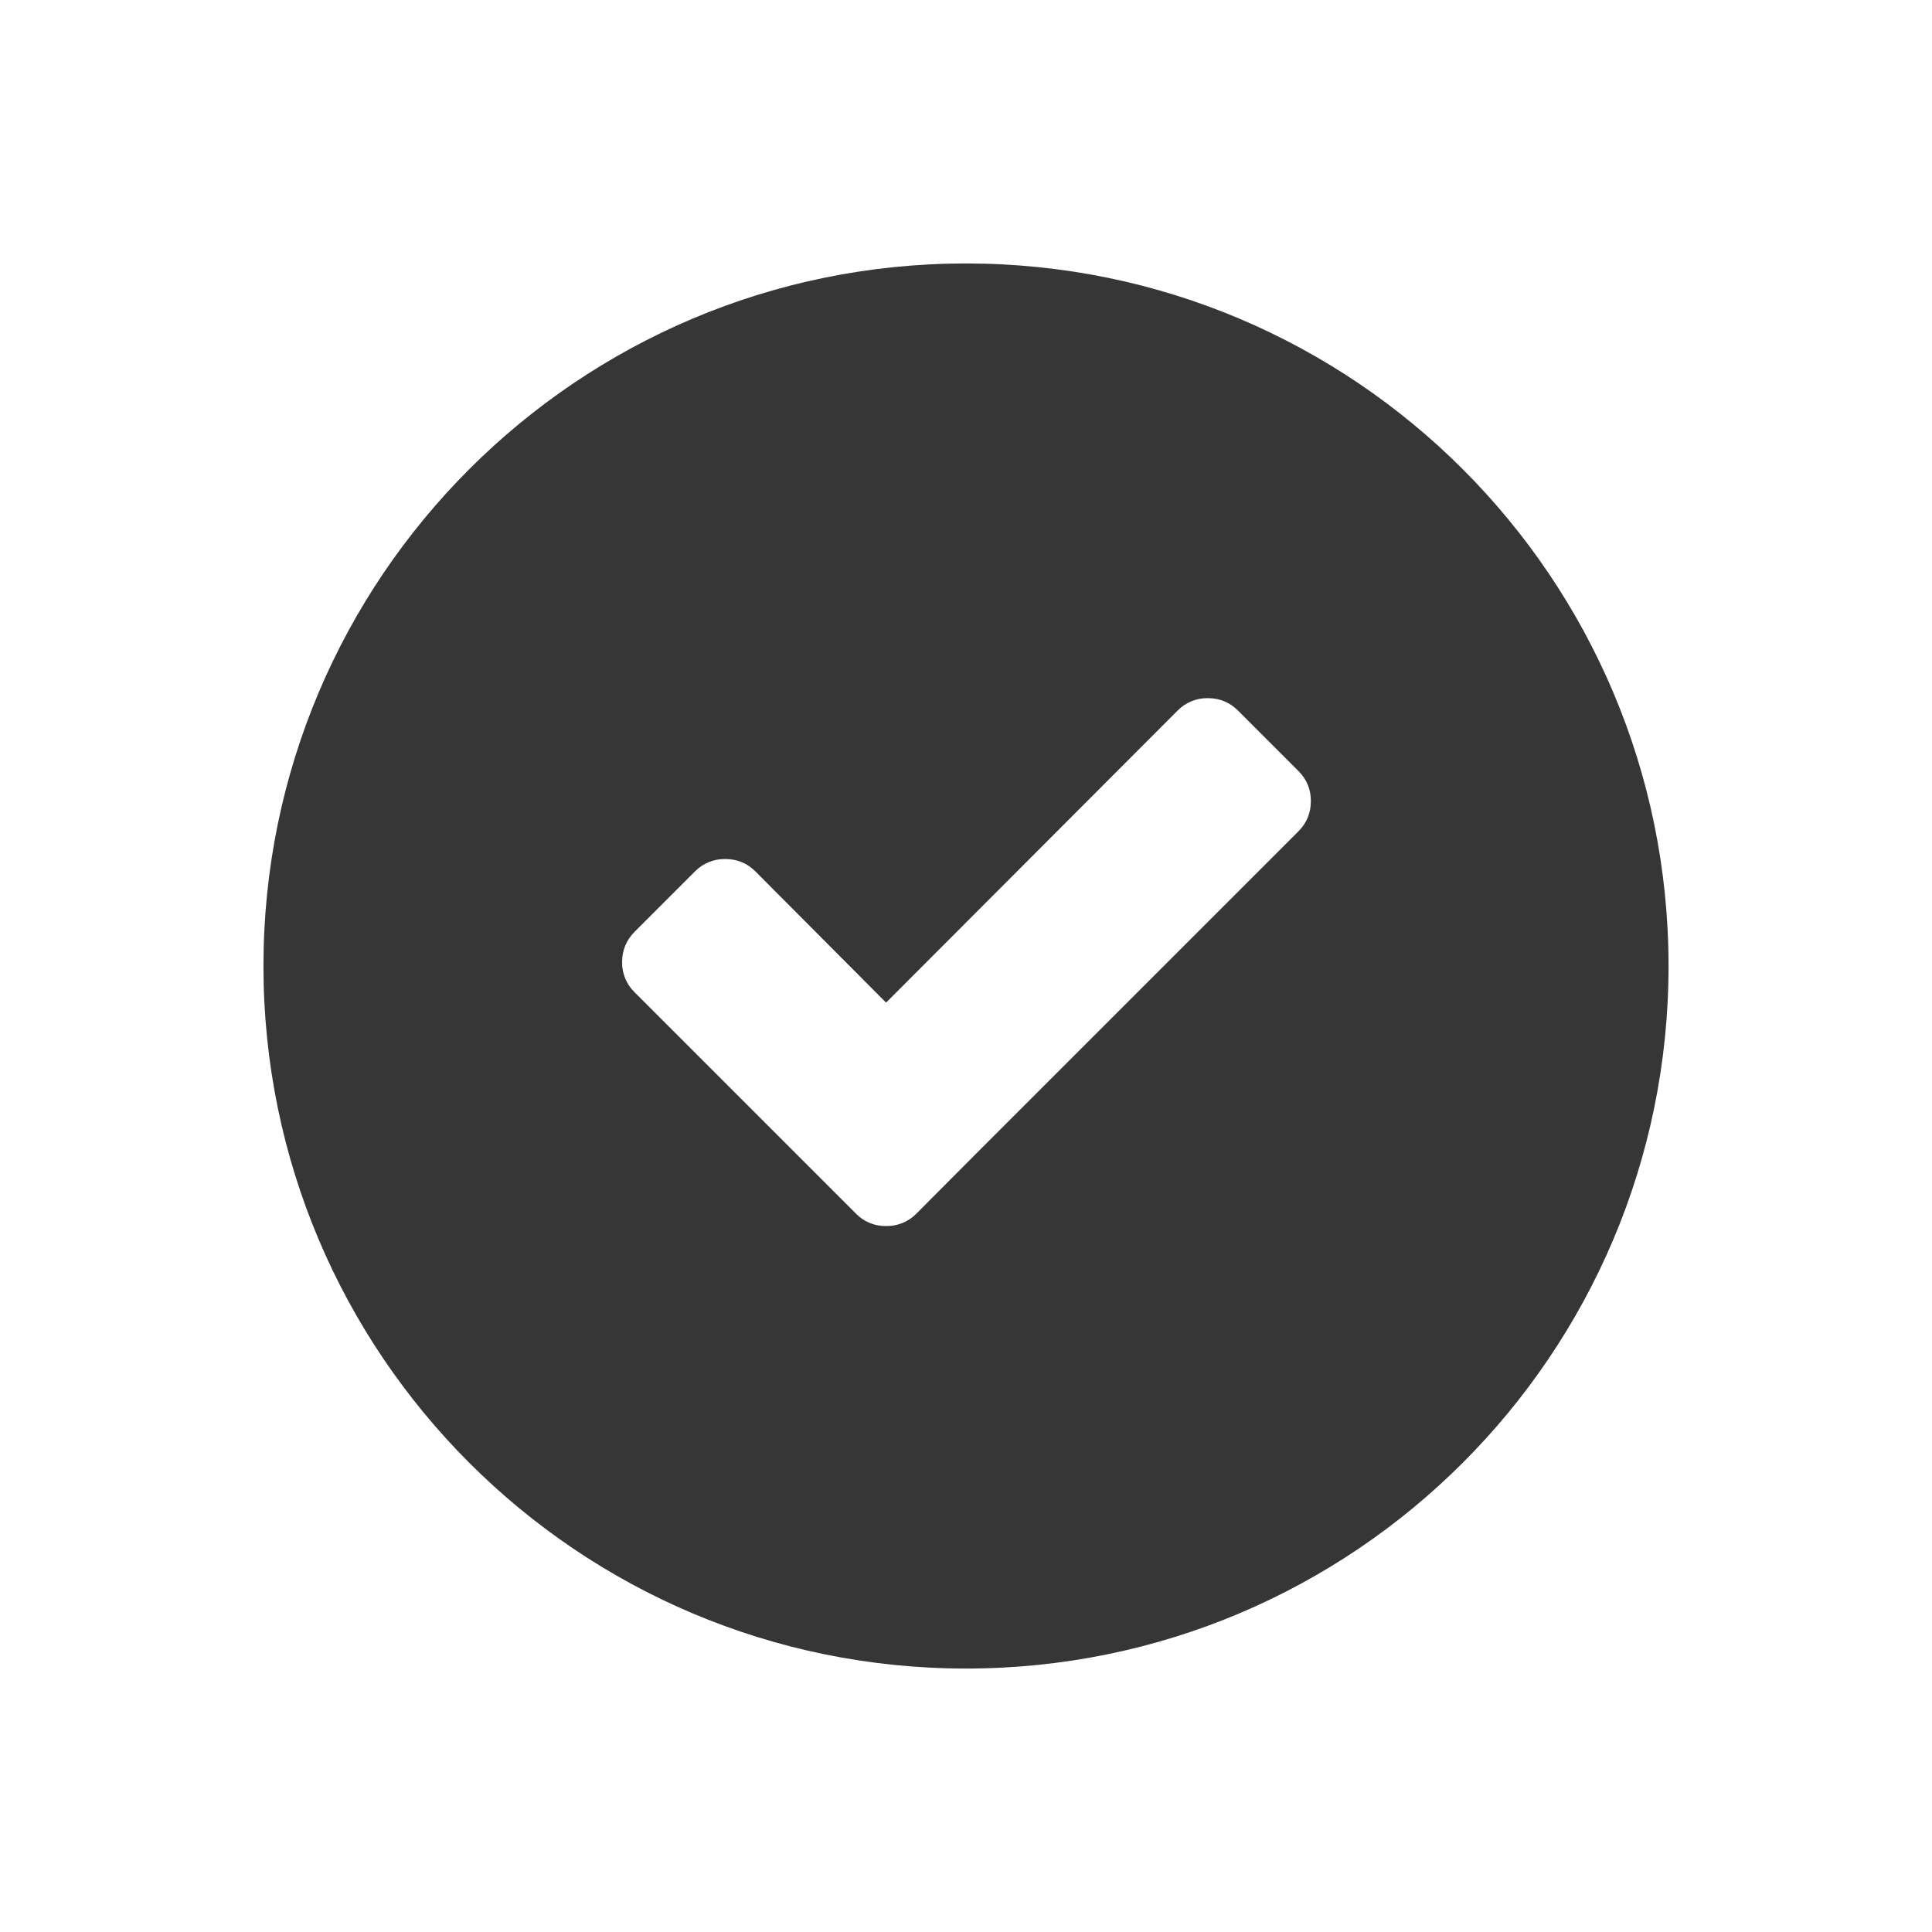
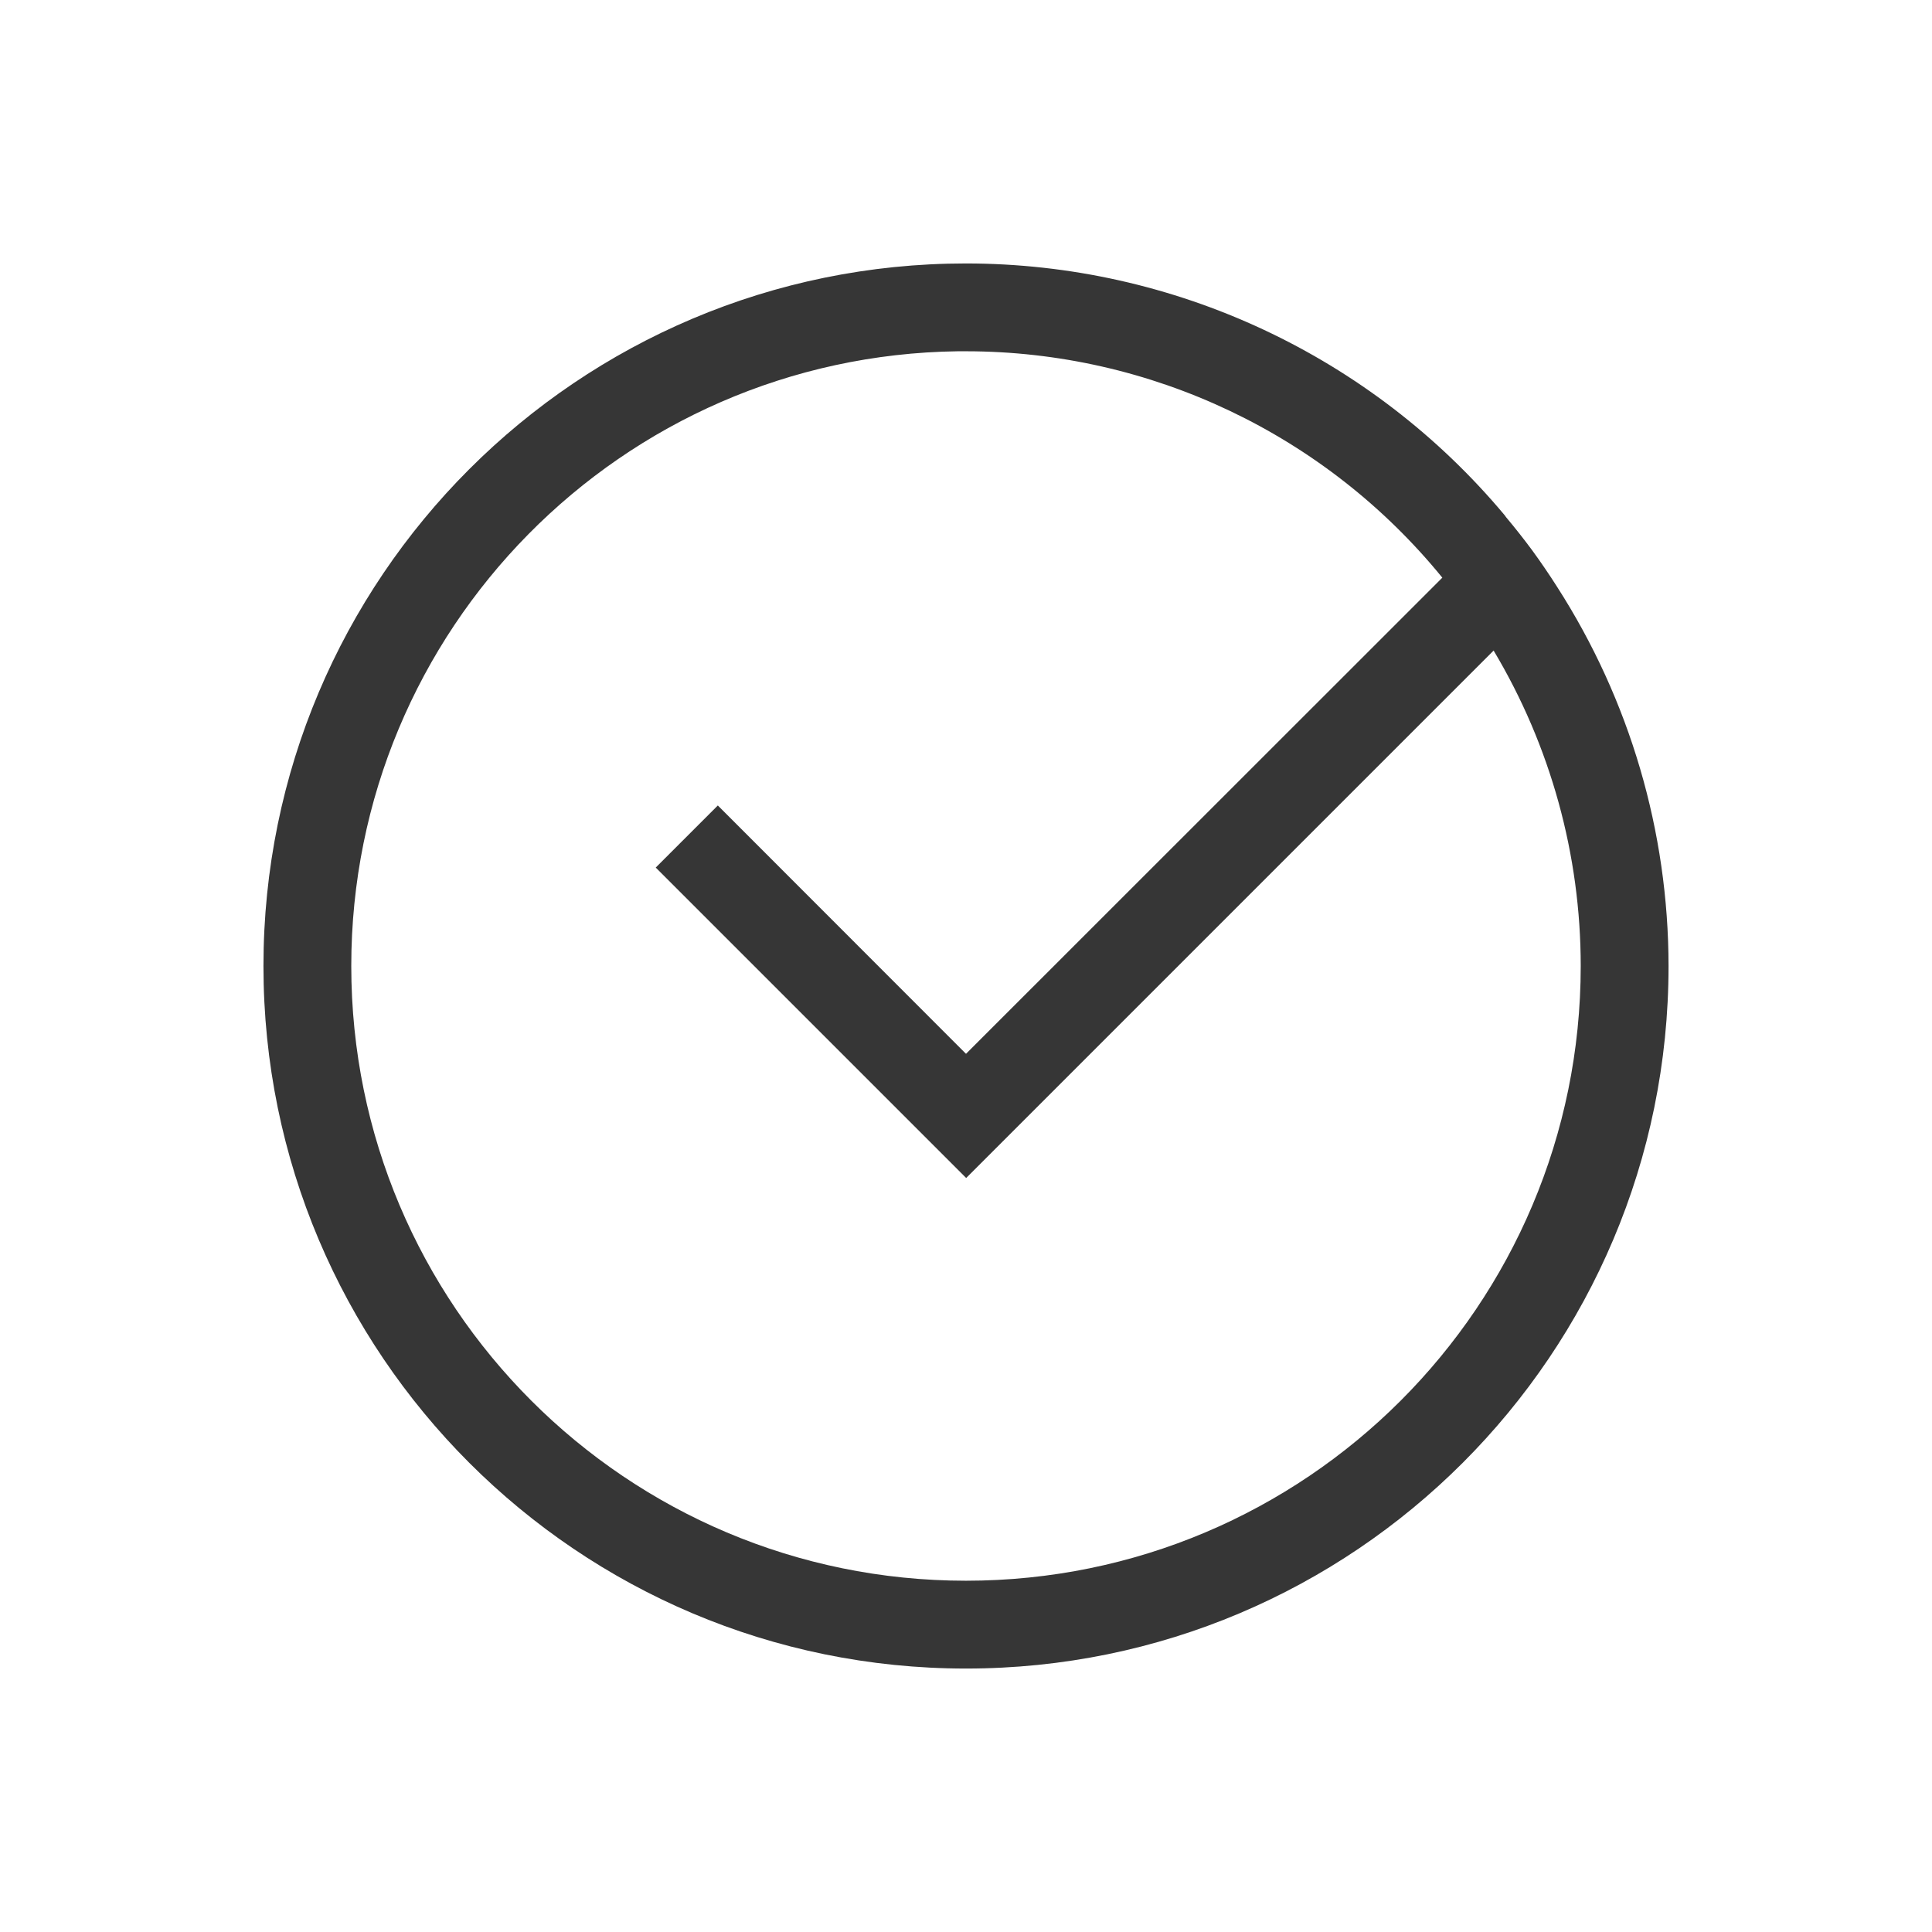
<svg xmlns="http://www.w3.org/2000/svg" width="22" height="22" version="1.1">
  <defs>
-     <style id="current-color-scheme" type="text/css">
-    .ColorScheme-Text { color:#363636; } .ColorScheme-Highlight { color:#4285f4; }
-   </style>
+     <style id="current-color-scheme" type="text/css">.ColorScheme-Text { color:#363636; } .ColorScheme-Highlight { color:#4285f4; }</style>
  </defs>
-   <path d="m11 3a8 8 0 0 0-8 8 8 8 0 0 0 8 8 8 8 0 0 0 8-8 8 8 0 0 0-8-8zm2.754 4.95c0.136 0 0.249 0.048 0.344 0.142l0.687 0.687c0.094 0.094 0.143 0.209 0.142 0.343 0 0.136-0.048 0.251-0.142 0.345l-3.663 3.663-0.687 0.69a0.47 0.47 0 0 1-0.345 0.141 0.465 0.465 0 0 1-0.343-0.141l-2.52-2.52a0.471 0.471 0 0 1-0.143-0.345c0-0.135 0.049-0.251 0.143-0.345l0.687-0.687a0.47 0.47 0 0 1 0.345-0.141c0.136 0 0.249 0.047 0.343 0.141l1.488 1.494 3.319-3.325a0.47 0.47 0 0 1 0.345-0.142z" class="ColorScheme-Text" fill="currentColor" />
+   <path class="ColorScheme-Text" d="m11 3a8 8 0 0 0-8 8 8 8 0 0 0 8 8 8 8 0 0 0 8-8 8 8 0 0 0-1.268-4.316 8 8 0 0 0-0.285-0.418 8 8 0 0 0-0.299-0.379 8 8 0 0 0-0.014-0.02 8 8 0 0 0-6.135-2.867zm-0.094 1a7 7 0 0 1 0.094 0 7 7 0 0 1 5.424 2.578l-5.424 5.422-2.826-2.828-0.707 0.707 3.535 3.535 6.006-6.006a7 7 0 0 1 0.992 3.592 7 7 0 0 1-7 7 7 7 0 0 1-7-7 7 7 0 0 1 6.906-7z" fill="currentColor" />
</svg>
